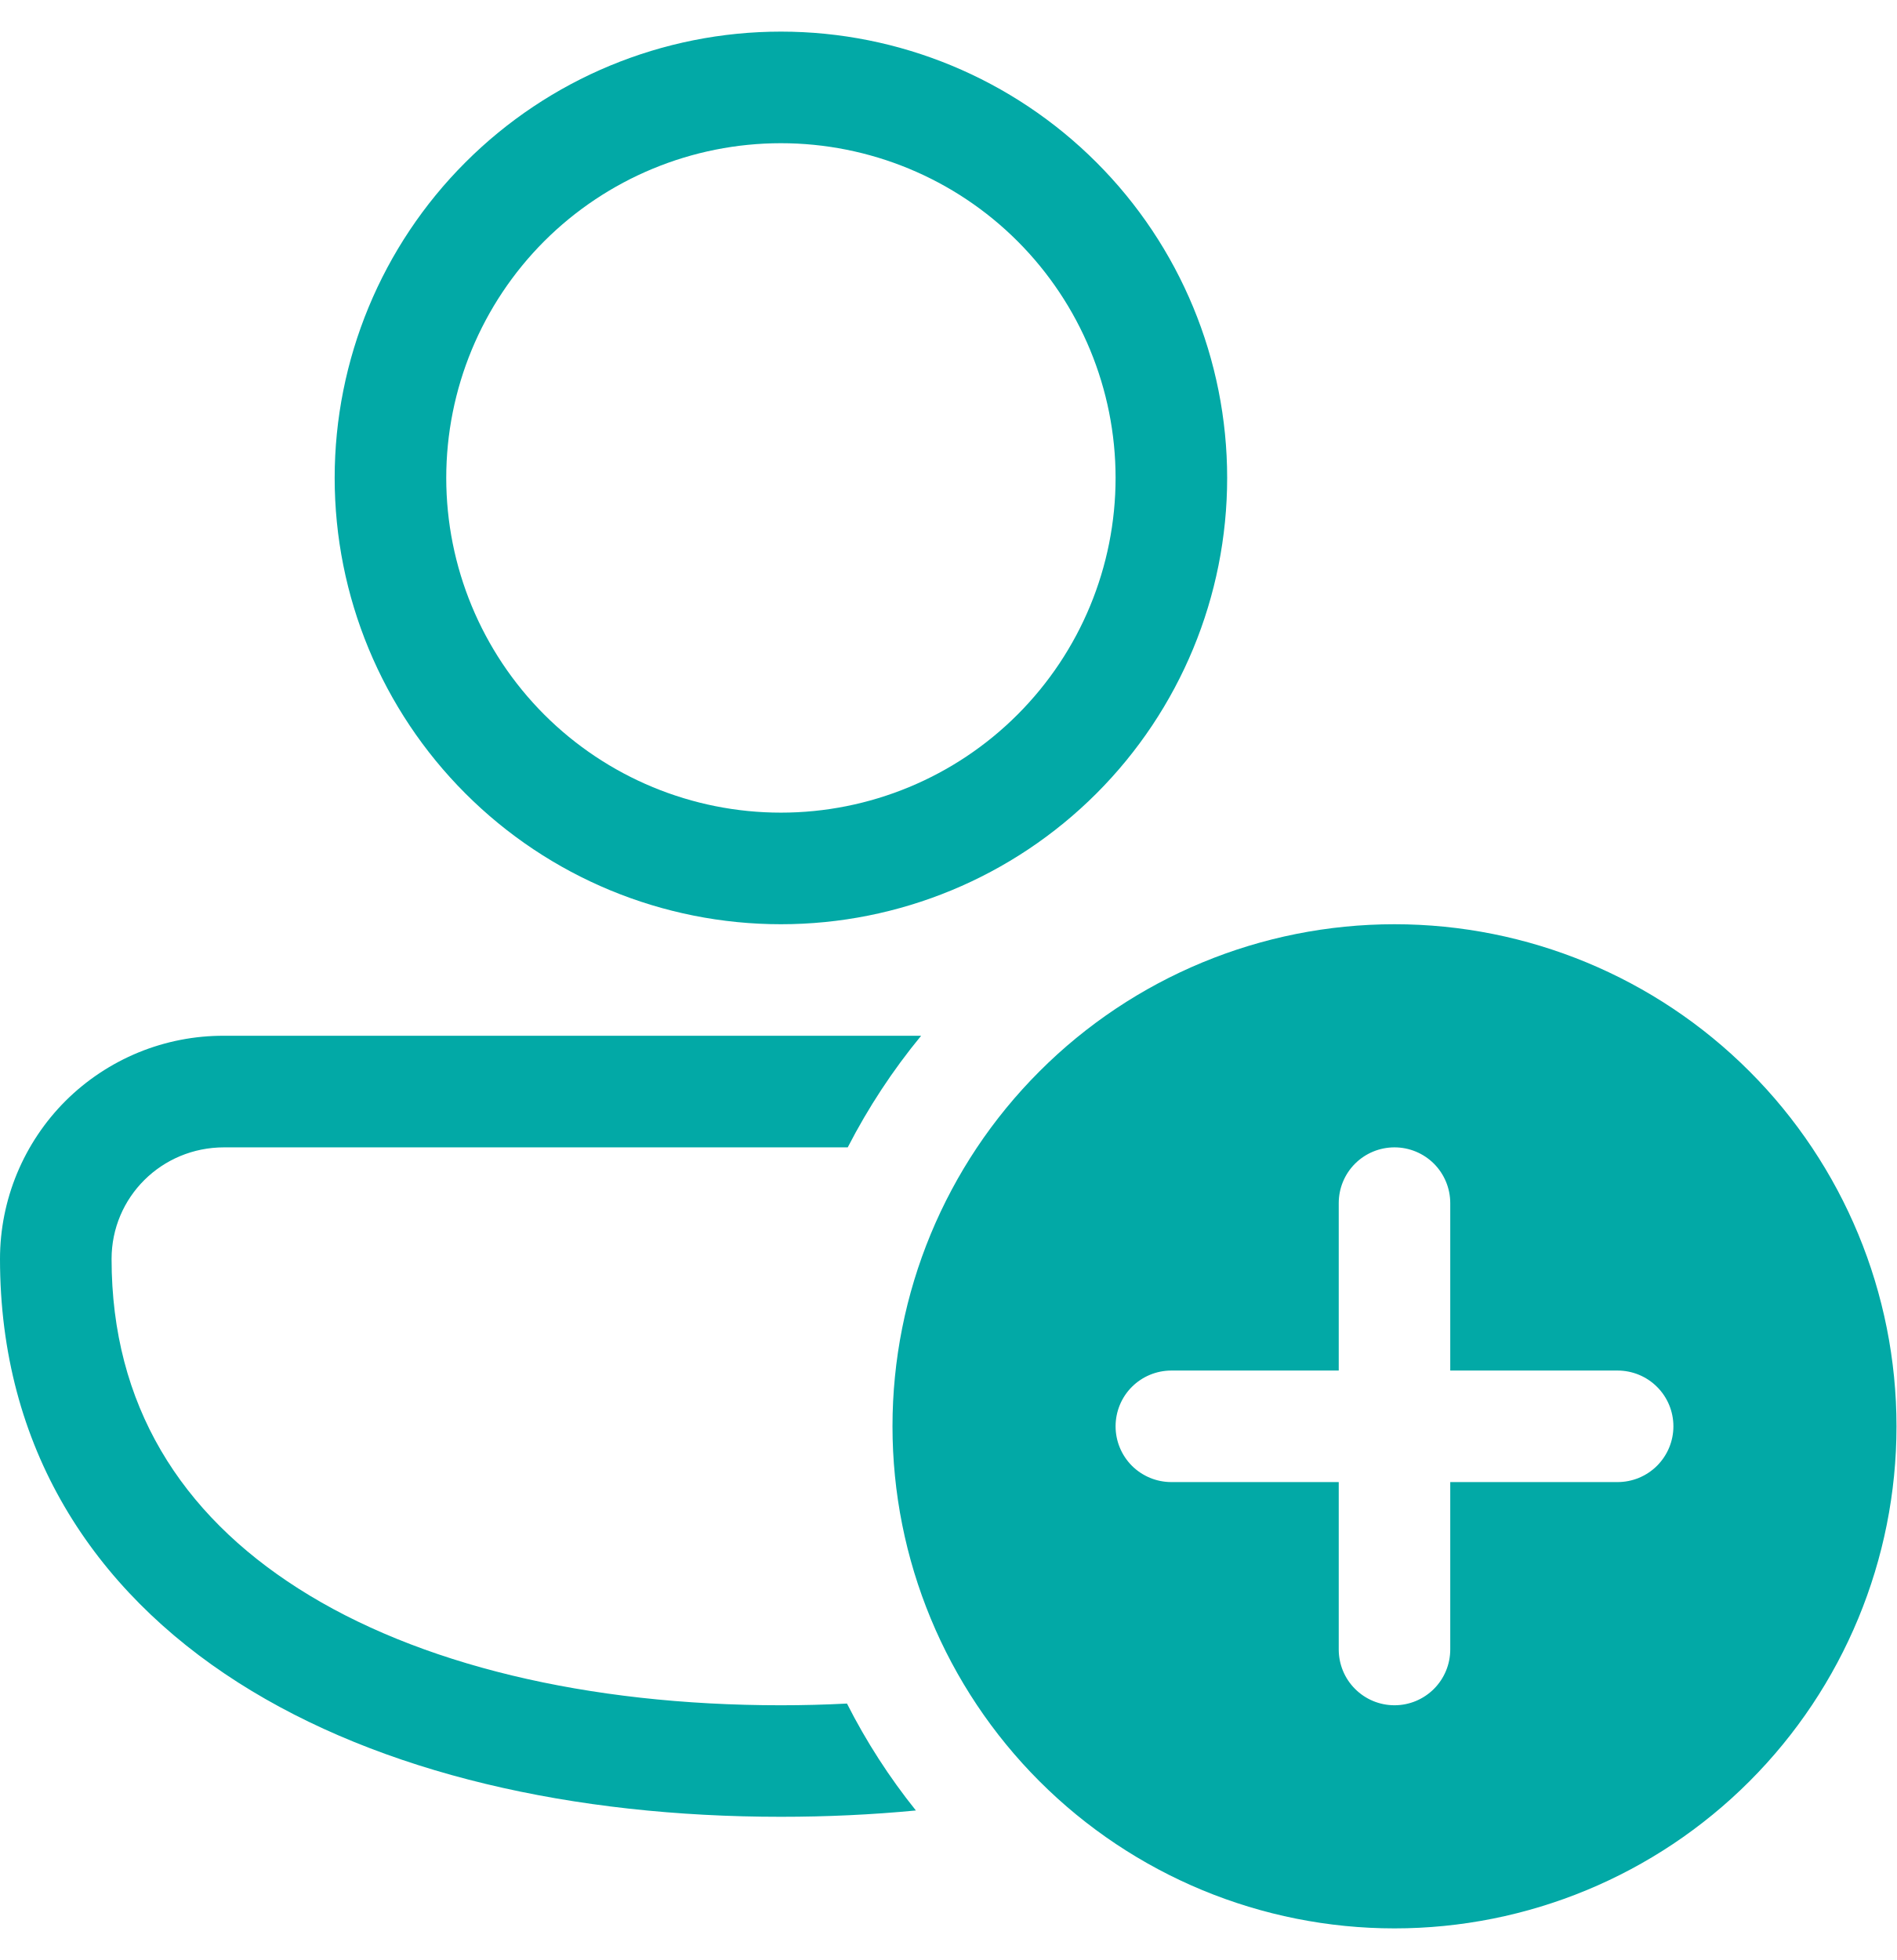
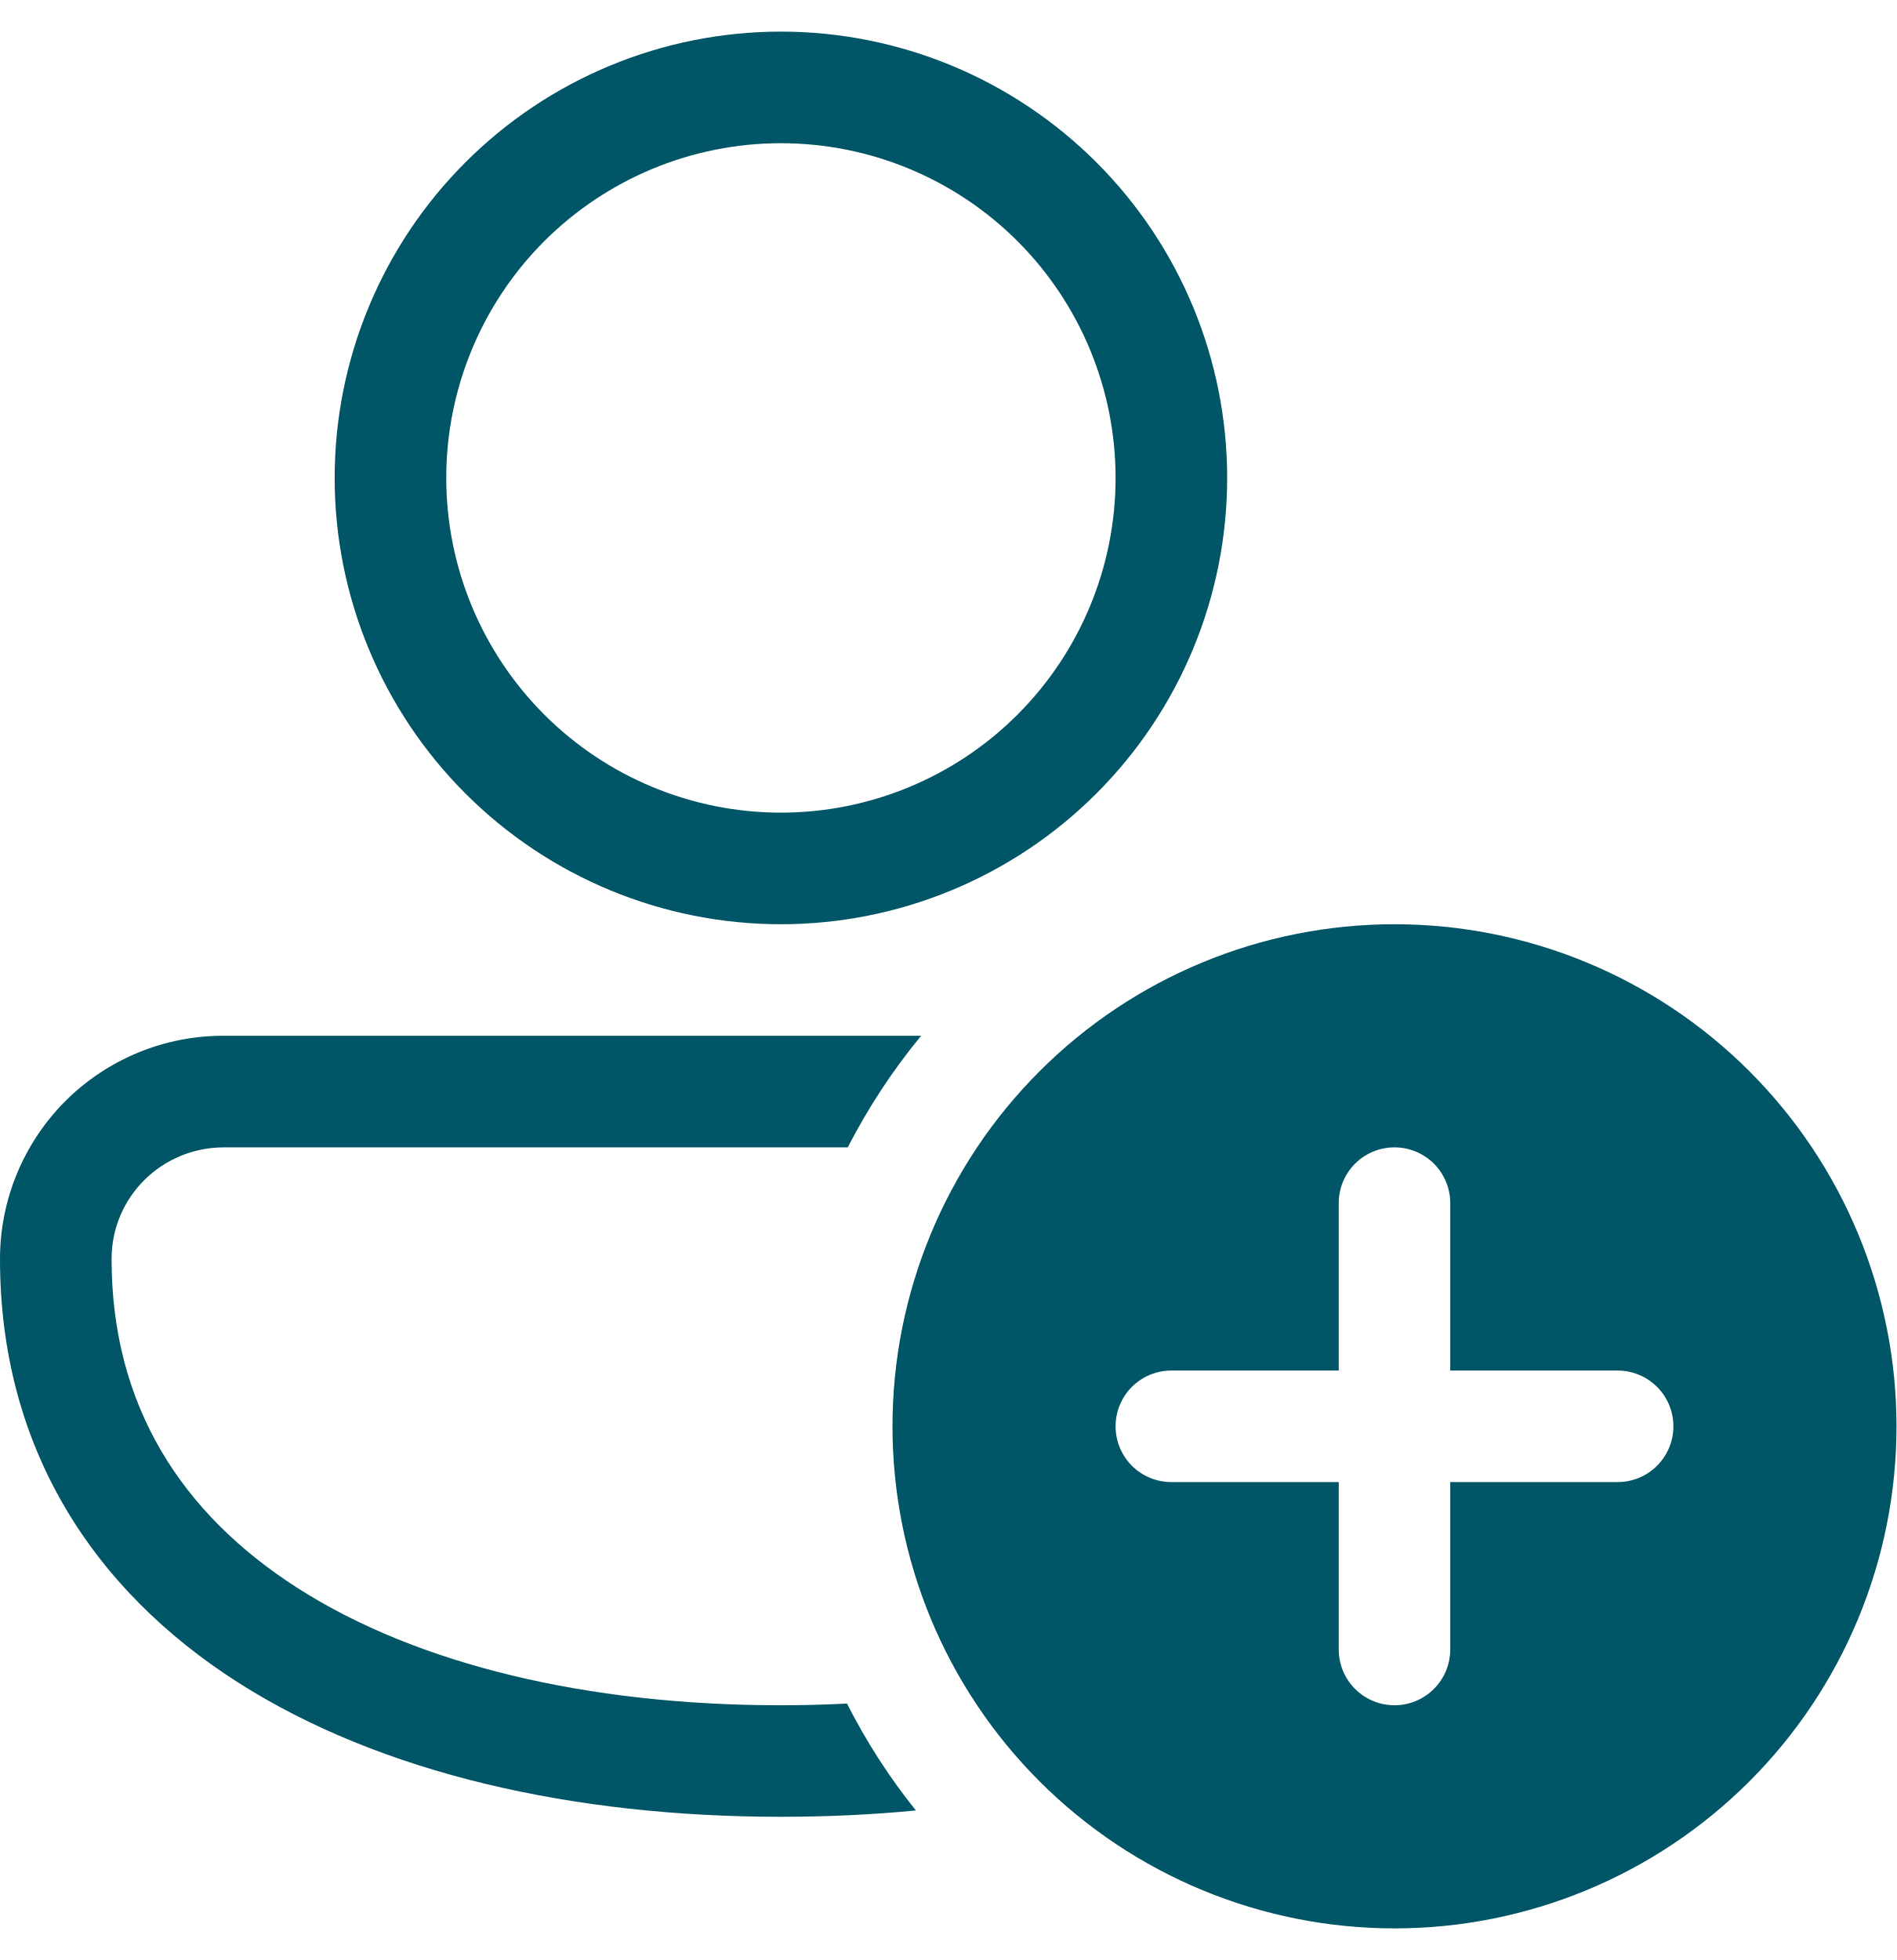
<svg xmlns="http://www.w3.org/2000/svg" width="30" height="31" viewBox="0 0 30 31" fill="none">
-   <path d="M12.353 0.5C10.481 0.5 8.685 1.244 7.362 2.568C6.038 3.891 5.294 5.687 5.294 7.559C5.294 9.431 6.038 11.226 7.362 12.55C8.685 13.874 10.481 14.618 12.353 14.618C14.225 14.618 16.02 13.874 17.344 12.55C18.668 11.226 19.412 9.431 19.412 7.559C19.412 5.687 18.668 3.891 17.344 2.568C16.02 1.244 14.225 0.5 12.353 0.5ZM7.059 7.559C7.059 6.155 7.617 4.808 8.609 3.815C9.602 2.823 10.949 2.265 12.353 2.265C13.757 2.265 15.104 2.823 16.096 3.815C17.089 4.808 17.647 6.155 17.647 7.559C17.647 8.963 17.089 10.309 16.096 11.302C15.104 12.295 13.757 12.853 12.353 12.853C10.949 12.853 9.602 12.295 8.609 11.302C7.617 10.309 7.059 8.963 7.059 7.559ZM3.545 16.382C3.08 16.38 2.62 16.47 2.19 16.646C1.76 16.823 1.369 17.082 1.039 17.41C0.71 17.738 0.449 18.128 0.27 18.558C0.092 18.987 -4.70623e-06 19.447 1.80928e-10 19.912C1.80928e-10 22.896 1.47 25.146 3.768 26.612C6.03 28.054 9.079 28.735 12.353 28.735C13.079 28.735 13.791 28.702 14.488 28.635C14.067 28.11 13.702 27.544 13.398 26.944C13.055 26.962 12.707 26.971 12.353 26.971C9.291 26.971 6.605 26.328 4.717 25.123C2.864 23.941 1.765 22.224 1.765 19.912C1.765 18.936 2.555 18.147 3.545 18.147H13.41C13.736 17.514 14.123 16.926 14.571 16.382H3.545ZM22.059 30.5C24.165 30.5 26.185 29.663 27.674 28.174C29.163 26.685 30 24.665 30 22.559C30 20.453 29.163 18.433 27.674 16.944C26.185 15.454 24.165 14.618 22.059 14.618C19.953 14.618 17.933 15.454 16.444 16.944C14.954 18.433 14.118 20.453 14.118 22.559C14.118 24.665 14.954 26.685 16.444 28.174C17.933 29.663 19.953 30.5 22.059 30.5ZM22.059 18.147C22.293 18.147 22.517 18.24 22.683 18.405C22.848 18.571 22.941 18.795 22.941 19.029V21.677H25.588C25.822 21.677 26.047 21.77 26.212 21.935C26.378 22.1 26.471 22.325 26.471 22.559C26.471 22.793 26.378 23.017 26.212 23.183C26.047 23.348 25.822 23.441 25.588 23.441H22.941V26.088C22.941 26.322 22.848 26.547 22.683 26.712C22.517 26.878 22.293 26.971 22.059 26.971C21.825 26.971 21.6 26.878 21.435 26.712C21.269 26.547 21.177 26.322 21.177 26.088V23.441H18.529C18.295 23.441 18.071 23.348 17.905 23.183C17.74 23.017 17.647 22.793 17.647 22.559C17.647 22.325 17.74 22.1 17.905 21.935C18.071 21.77 18.295 21.677 18.529 21.677H21.177V19.029C21.177 18.795 21.269 18.571 21.435 18.405C21.6 18.24 21.825 18.147 22.059 18.147Z" fill="#02A9A6" />
+   <path d="M12.353 0.5C10.481 0.5 8.685 1.244 7.362 2.568C6.038 3.891 5.294 5.687 5.294 7.559C5.294 9.431 6.038 11.226 7.362 12.55C8.685 13.874 10.481 14.618 12.353 14.618C14.225 14.618 16.02 13.874 17.344 12.55C18.668 11.226 19.412 9.431 19.412 7.559C19.412 5.687 18.668 3.891 17.344 2.568C16.02 1.244 14.225 0.5 12.353 0.5ZM7.059 7.559C7.059 6.155 7.617 4.808 8.609 3.815C9.602 2.823 10.949 2.265 12.353 2.265C13.757 2.265 15.104 2.823 16.096 3.815C17.089 4.808 17.647 6.155 17.647 7.559C17.647 8.963 17.089 10.309 16.096 11.302C15.104 12.295 13.757 12.853 12.353 12.853C10.949 12.853 9.602 12.295 8.609 11.302C7.617 10.309 7.059 8.963 7.059 7.559ZM3.545 16.382C3.08 16.38 2.62 16.47 2.19 16.646C1.76 16.823 1.369 17.082 1.039 17.41C0.71 17.738 0.449 18.128 0.27 18.558C0.092 18.987 -4.70623e-06 19.447 1.80928e-10 19.912C1.80928e-10 22.896 1.47 25.146 3.768 26.612C6.03 28.054 9.079 28.735 12.353 28.735C13.079 28.735 13.791 28.702 14.488 28.635C14.067 28.11 13.702 27.544 13.398 26.944C13.055 26.962 12.707 26.971 12.353 26.971C9.291 26.971 6.605 26.328 4.717 25.123C2.864 23.941 1.765 22.224 1.765 19.912C1.765 18.936 2.555 18.147 3.545 18.147H13.41C13.736 17.514 14.123 16.926 14.571 16.382H3.545ZM22.059 30.5C24.165 30.5 26.185 29.663 27.674 28.174C29.163 26.685 30 24.665 30 22.559C30 20.453 29.163 18.433 27.674 16.944C26.185 15.454 24.165 14.618 22.059 14.618C19.953 14.618 17.933 15.454 16.444 16.944C14.954 18.433 14.118 20.453 14.118 22.559C14.118 24.665 14.954 26.685 16.444 28.174C17.933 29.663 19.953 30.5 22.059 30.5ZM22.059 18.147C22.293 18.147 22.517 18.24 22.683 18.405C22.848 18.571 22.941 18.795 22.941 19.029V21.677H25.588C25.822 21.677 26.047 21.77 26.212 21.935C26.378 22.1 26.471 22.325 26.471 22.559C26.471 22.793 26.378 23.017 26.212 23.183C26.047 23.348 25.822 23.441 25.588 23.441H22.941V26.088C22.941 26.322 22.848 26.547 22.683 26.712C22.517 26.878 22.293 26.971 22.059 26.971C21.825 26.971 21.6 26.878 21.435 26.712C21.269 26.547 21.177 26.322 21.177 26.088V23.441H18.529C18.295 23.441 18.071 23.348 17.905 23.183C17.74 23.017 17.647 22.793 17.647 22.559C17.647 22.325 17.74 22.1 17.905 21.935C18.071 21.77 18.295 21.677 18.529 21.677H21.177V19.029C21.177 18.795 21.269 18.571 21.435 18.405C21.6 18.24 21.825 18.147 22.059 18.147Z" fill="#005566" />
</svg>
